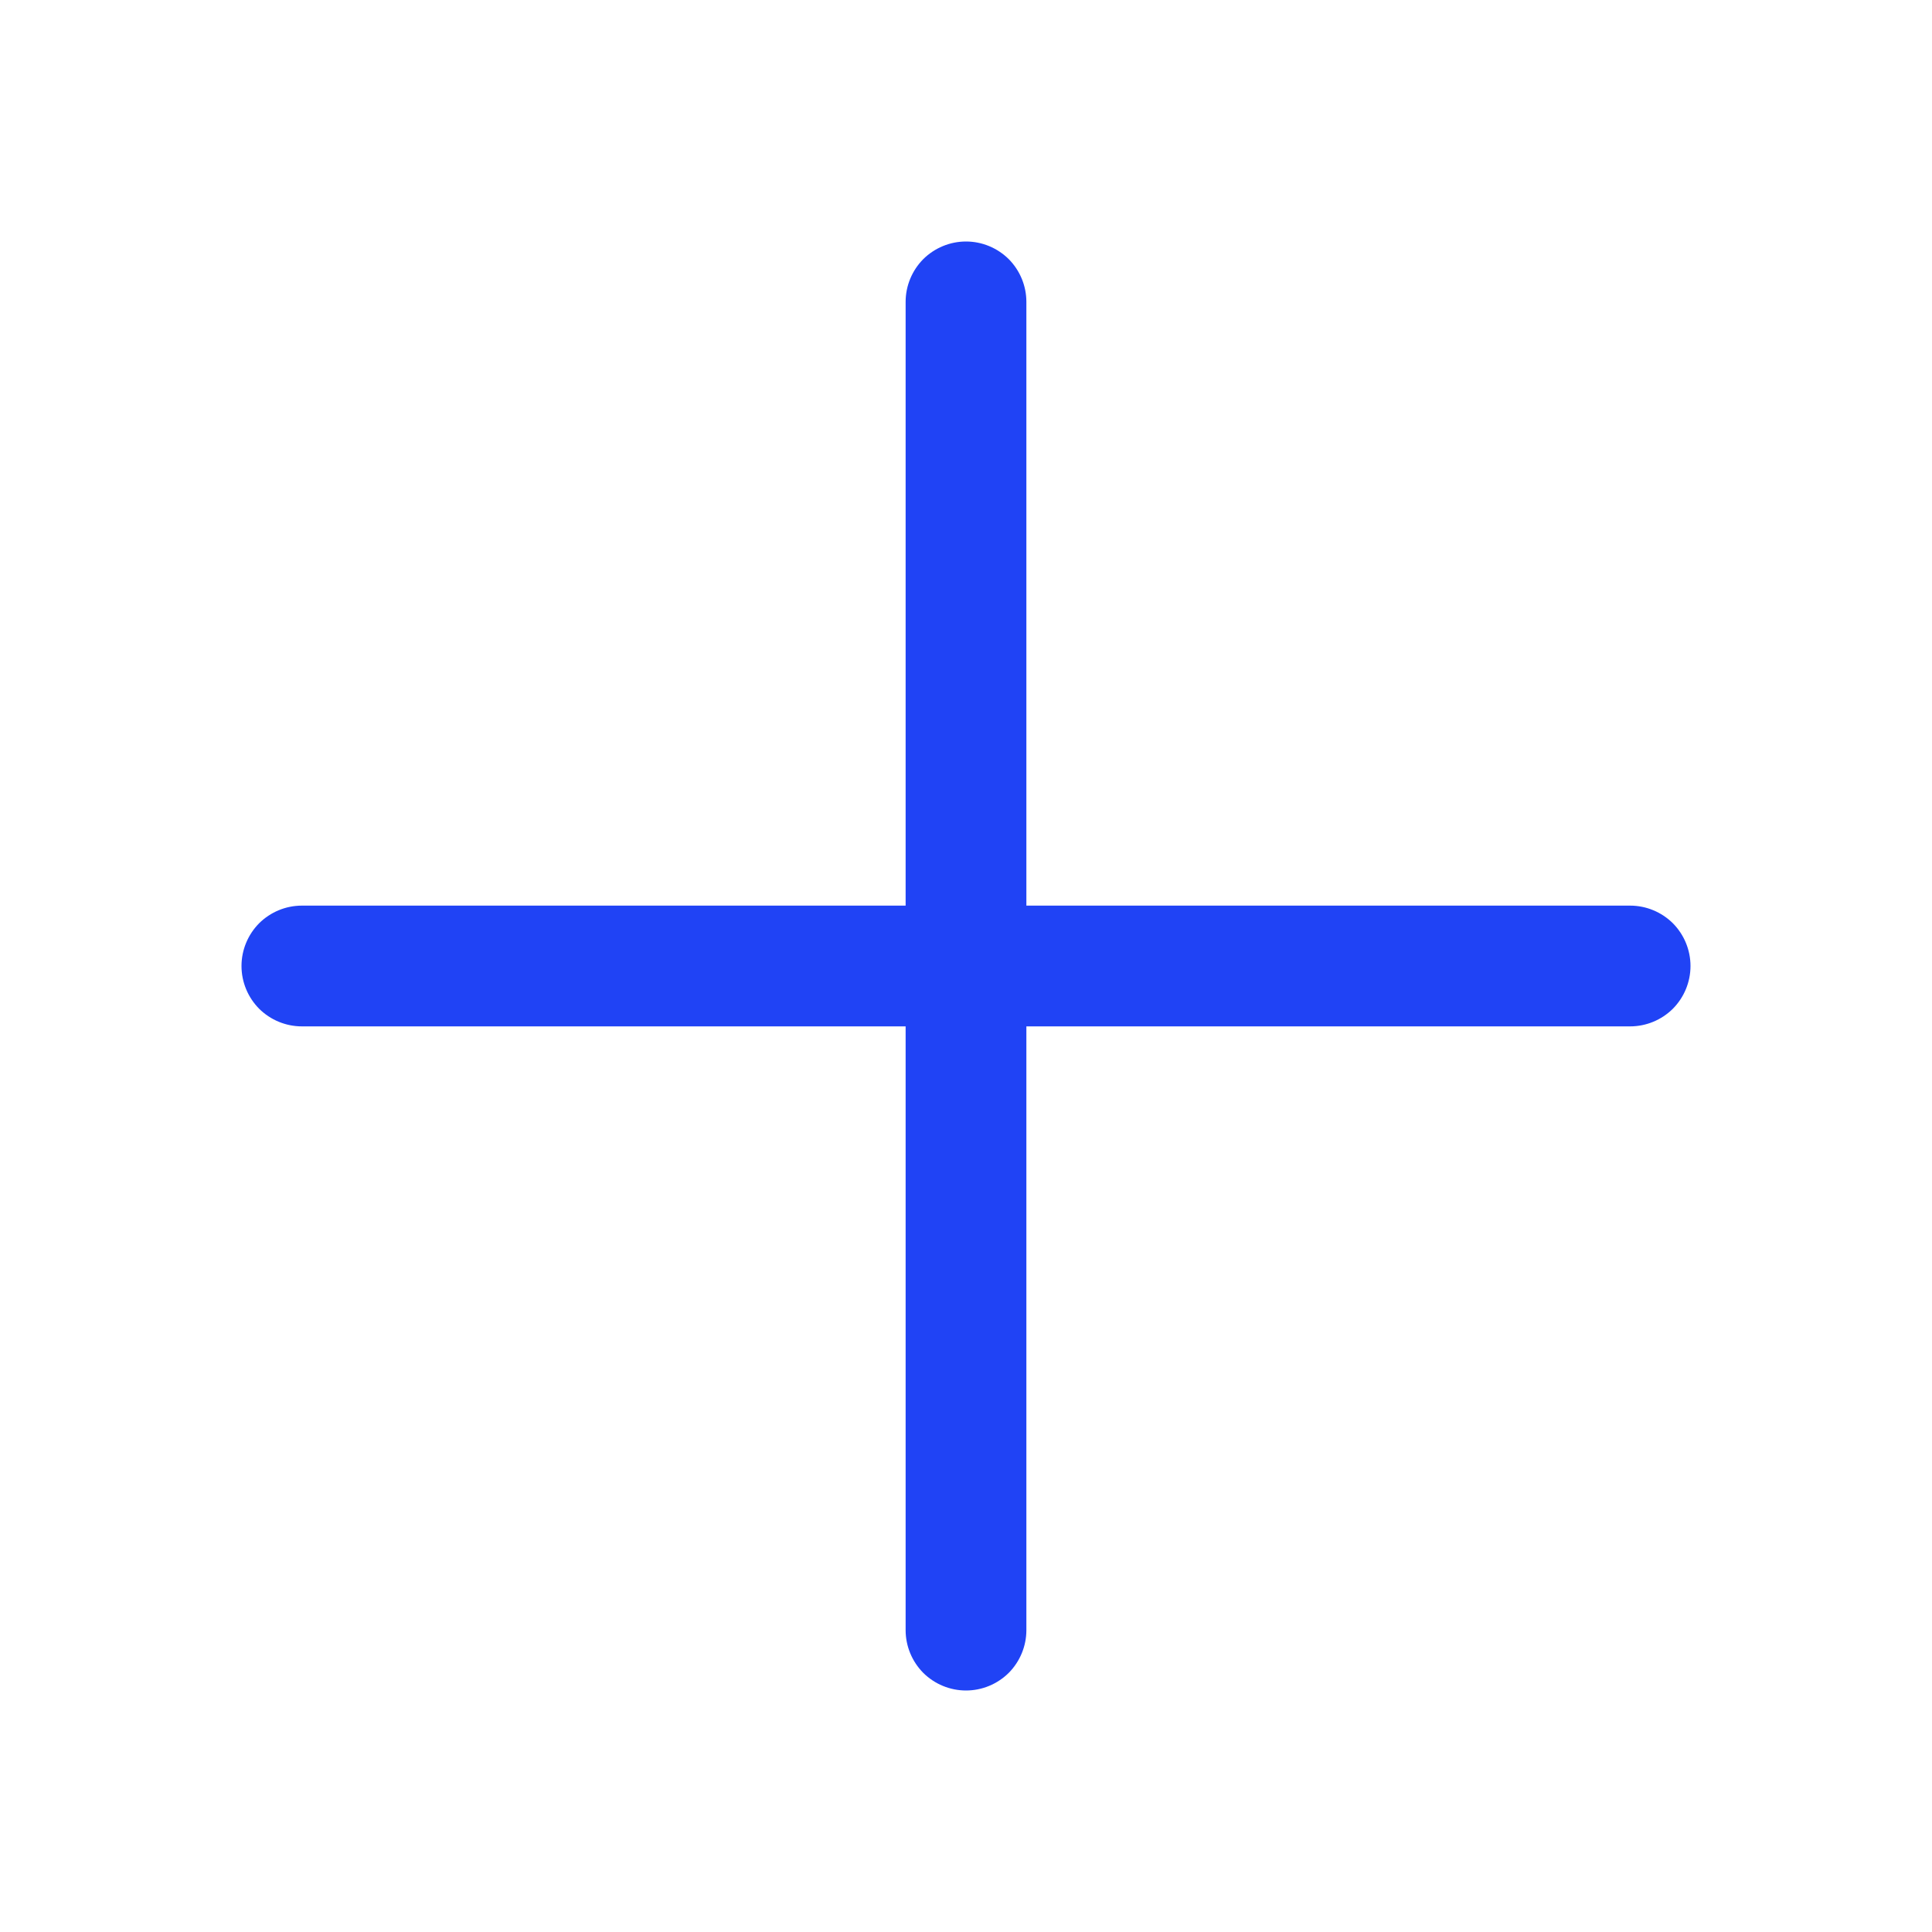
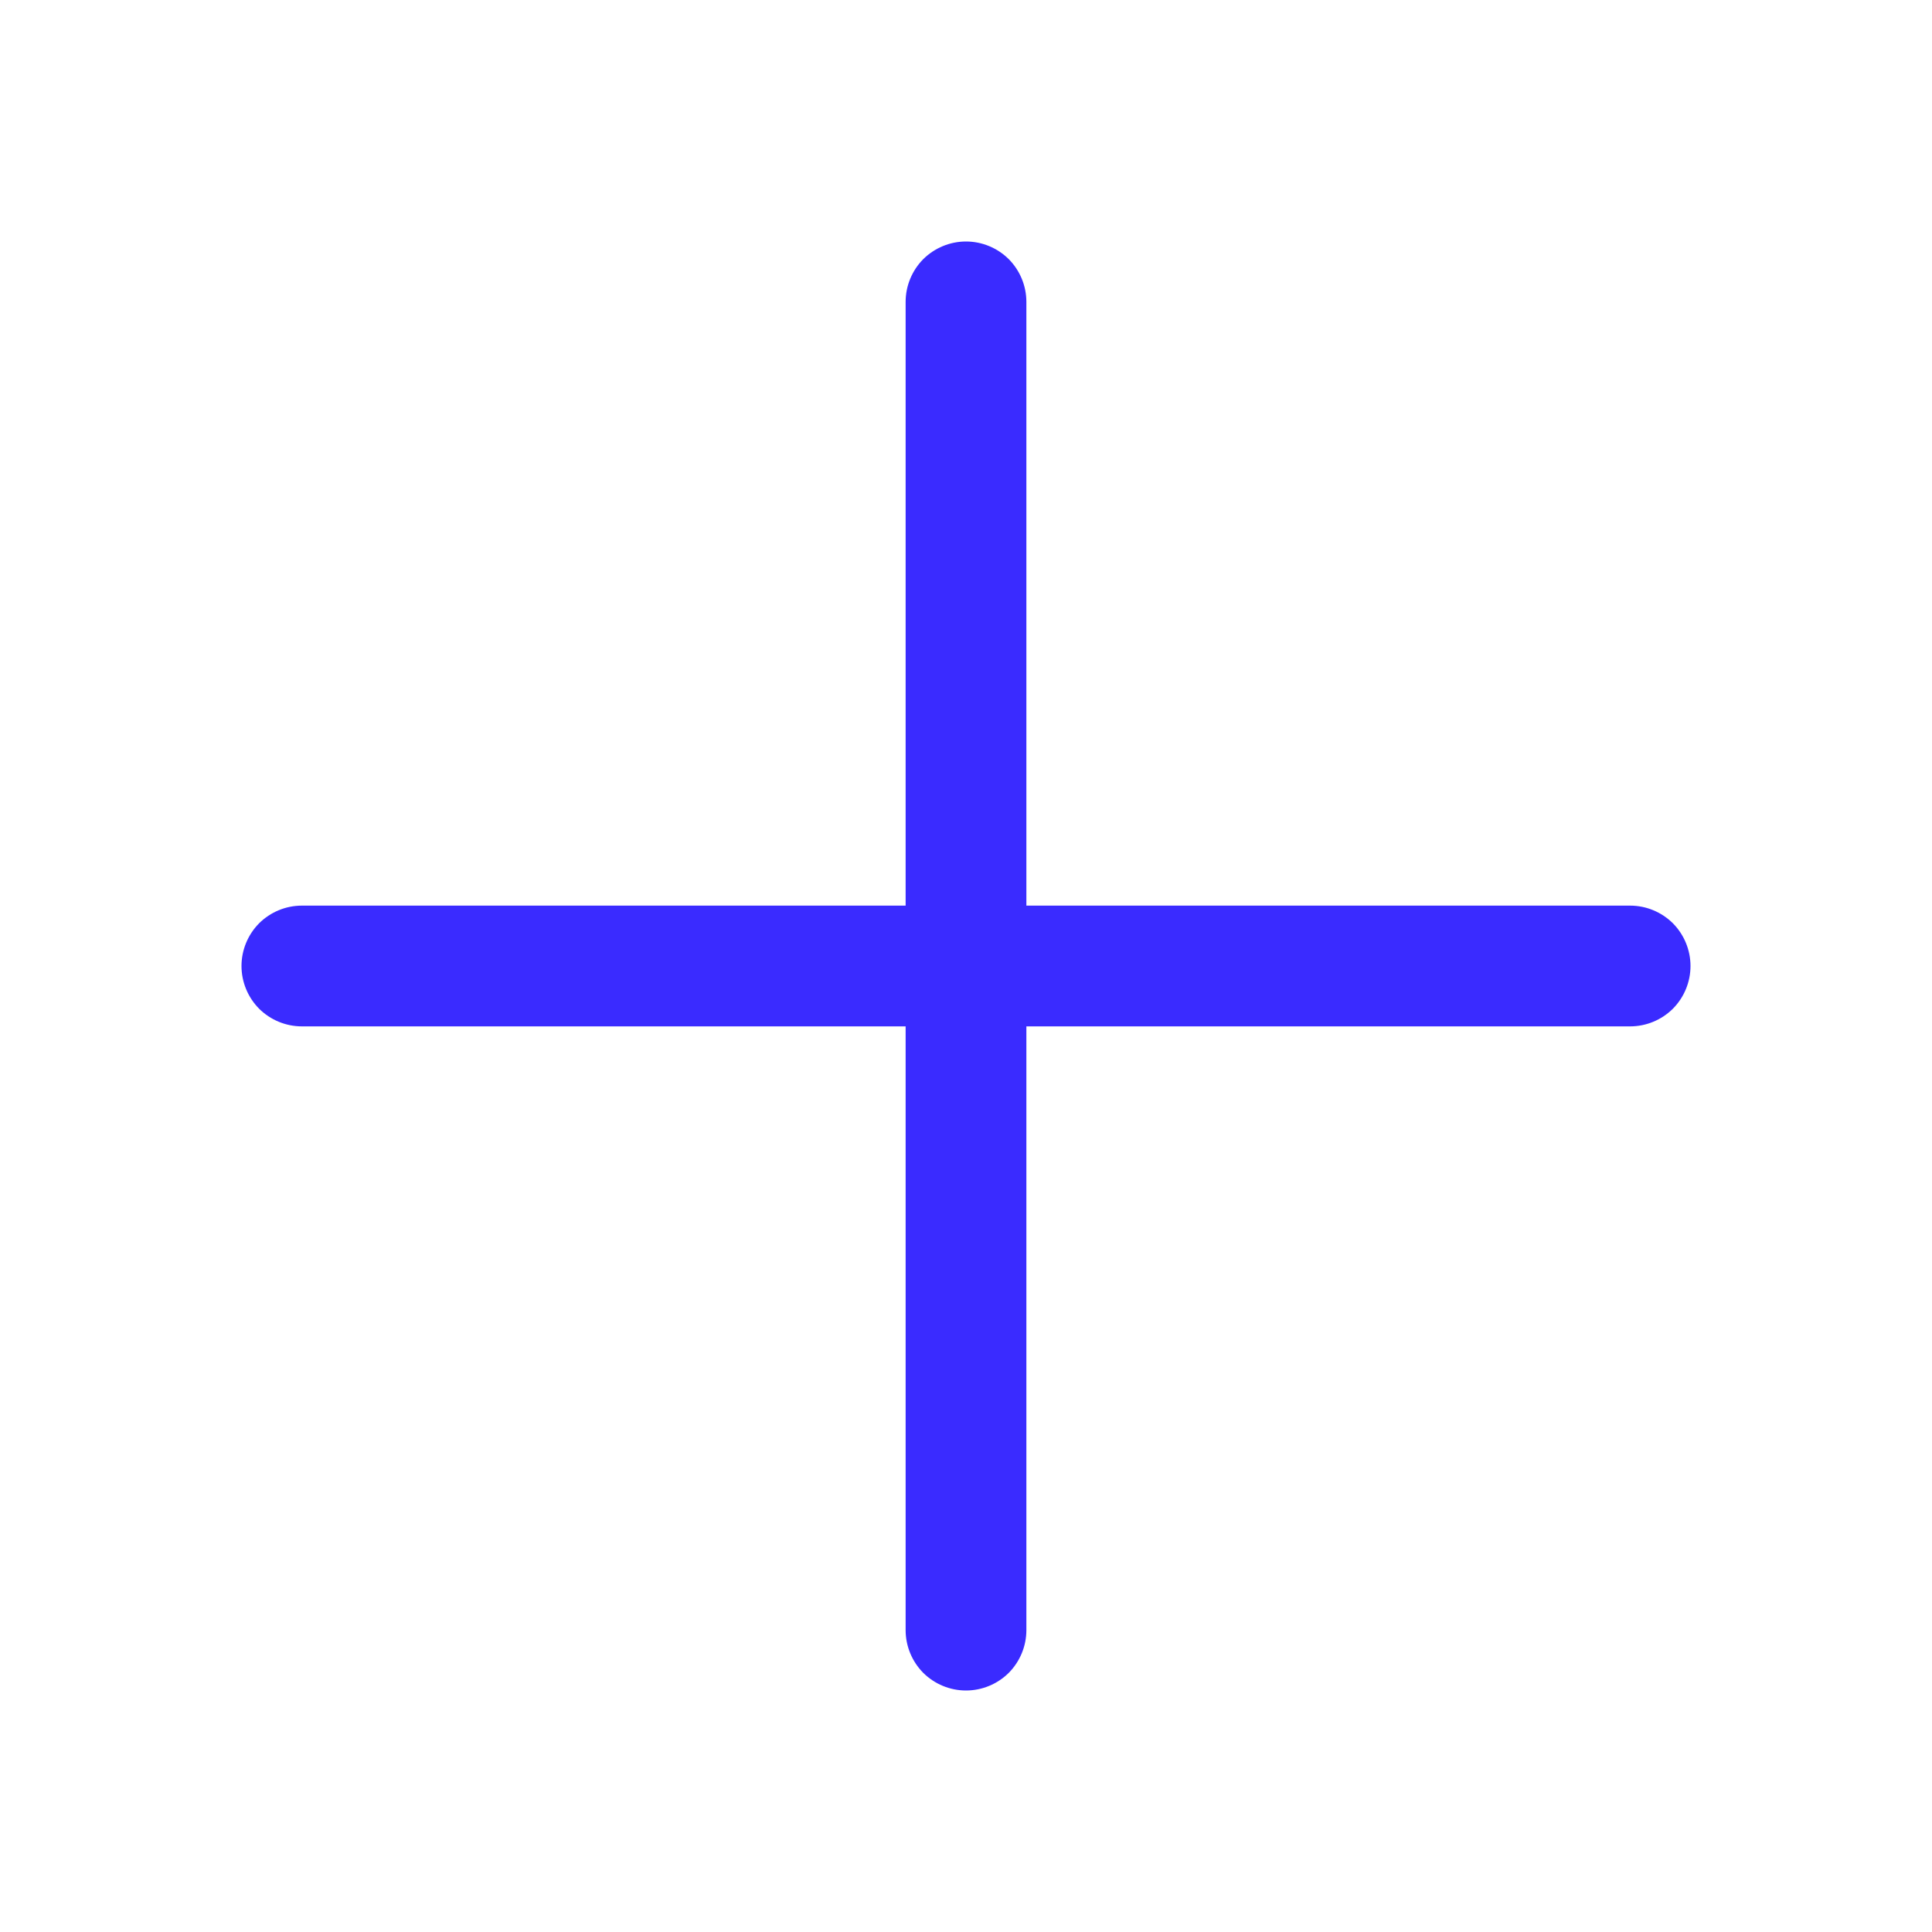
<svg xmlns="http://www.w3.org/2000/svg" width="16" height="16" viewBox="0 0 16 16" fill="none">
-   <path transform="matrix(1 0 0 1 2 2)" d="M12 6C12 6.133 11.947 6.26 11.854 6.354C11.76 6.447 11.633 6.5 11.5 6.5L6.5 6.5L6.5 11.5C6.5 11.633 6.447 11.76 6.354 11.854C6.26 11.947 6.133 12 6 12C5.867 12 5.74 11.947 5.646 11.854C5.553 11.76 5.5 11.633 5.5 11.5L5.5 6.5L0.5 6.5C0.367 6.5 0.24 6.447 0.146 6.354C0.053 6.26 0 6.133 0 6C0 5.867 0.053 5.74 0.146 5.646C0.24 5.553 0.367 5.5 0.5 5.5L5.5 5.5L5.5 0.5C5.5 0.367 5.553 0.24 5.646 0.146C5.74 0.053 5.867 -4.44089e-16 6 0C6.133 -4.44089e-16 6.26 0.053 6.354 0.146C6.447 0.24 6.5 0.367 6.5 0.5L6.5 5.5L11.5 5.5C11.633 5.5 11.76 5.553 11.854 5.646C11.947 5.74 12 5.867 12 6Z" fill-rule="nonzero" fill="#2043F5" />
+   <path transform="matrix(1 0 0 1 2 2)" d="M12 6C12 6.133 11.947 6.26 11.854 6.354C11.76 6.447 11.633 6.5 11.5 6.5L6.5 6.5L6.5 11.5C6.5 11.633 6.447 11.76 6.354 11.854C6.26 11.947 6.133 12 6 12C5.867 12 5.74 11.947 5.646 11.854C5.553 11.76 5.5 11.633 5.5 11.5L5.5 6.5L0.5 6.5C0.367 6.5 0.24 6.447 0.146 6.354C0.053 6.26 0 6.133 0 6C0 5.867 0.053 5.74 0.146 5.646C0.24 5.553 0.367 5.5 0.5 5.5L5.5 5.5L5.5 0.5C5.5 0.367 5.553 0.24 5.646 0.146C5.74 0.053 5.867 -4.44089e-16 6 0C6.133 -4.44089e-16 6.26 0.053 6.354 0.146C6.447 0.24 6.5 0.367 6.5 0.5L6.5 5.5L11.5 5.5C11.633 5.5 11.76 5.553 11.854 5.646C11.947 5.74 12 5.867 12 6Z" fill-rule="nonzero" fill="#3A2BFF" />
</svg>
